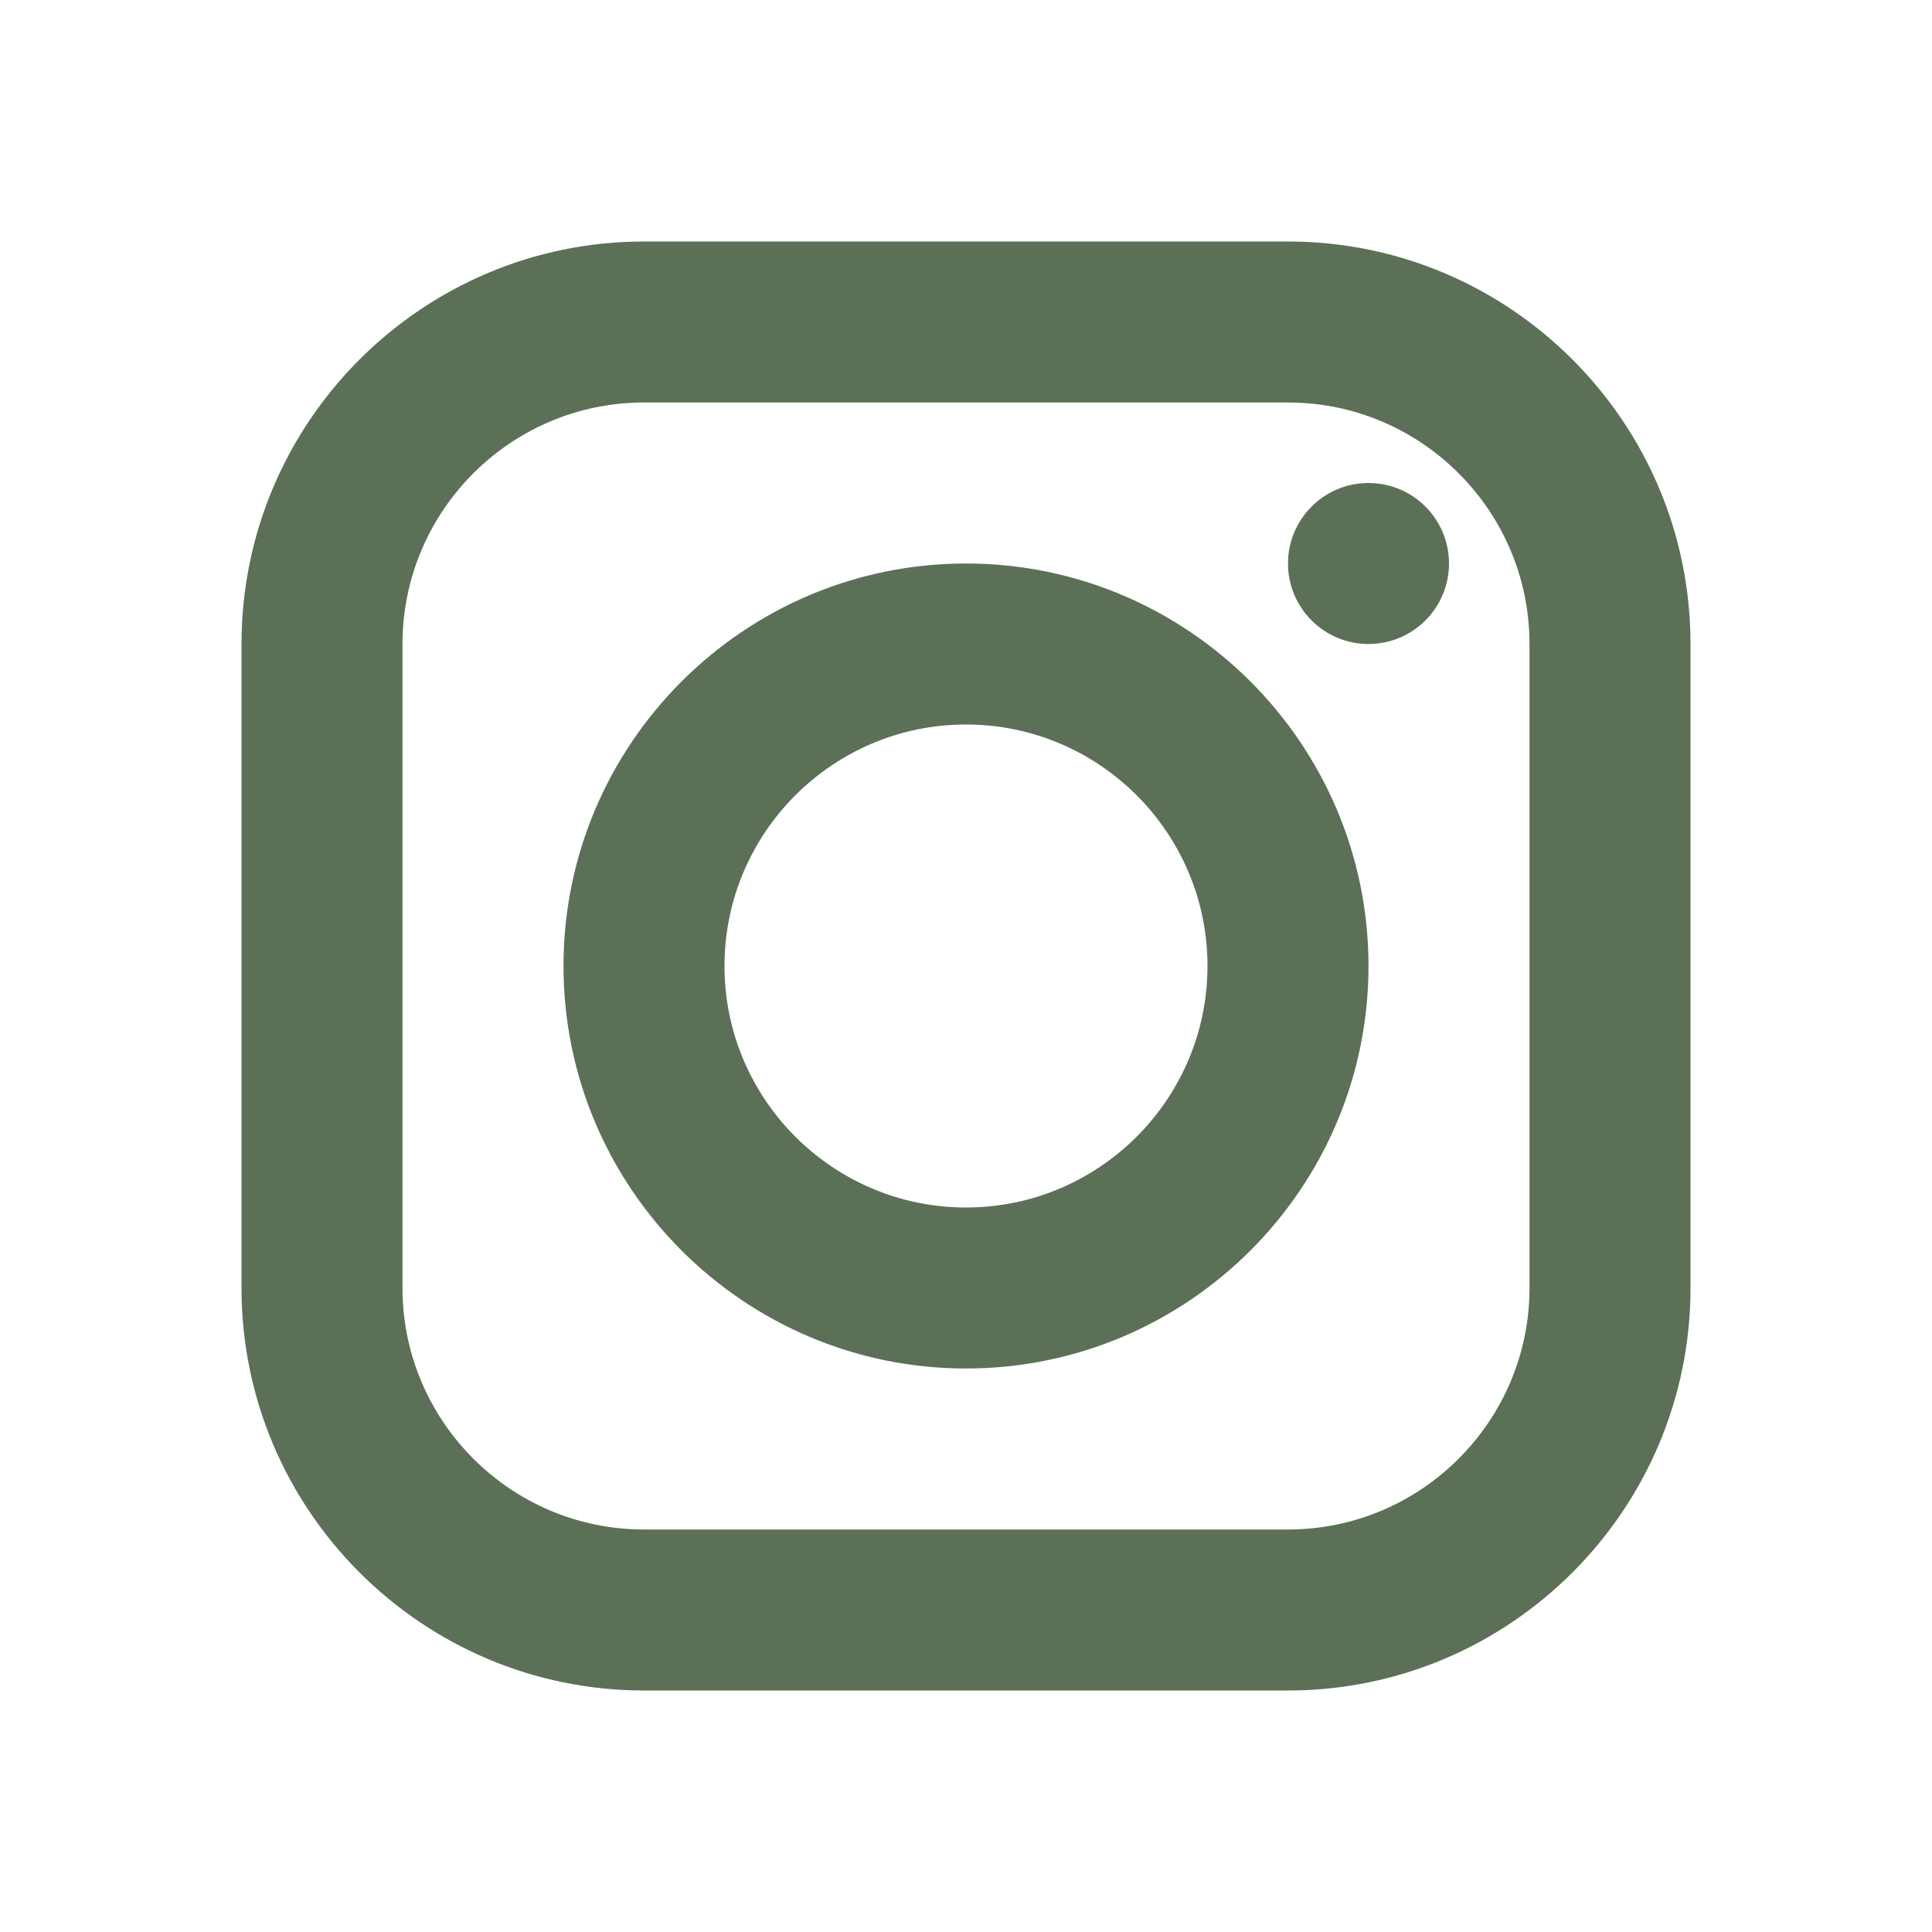
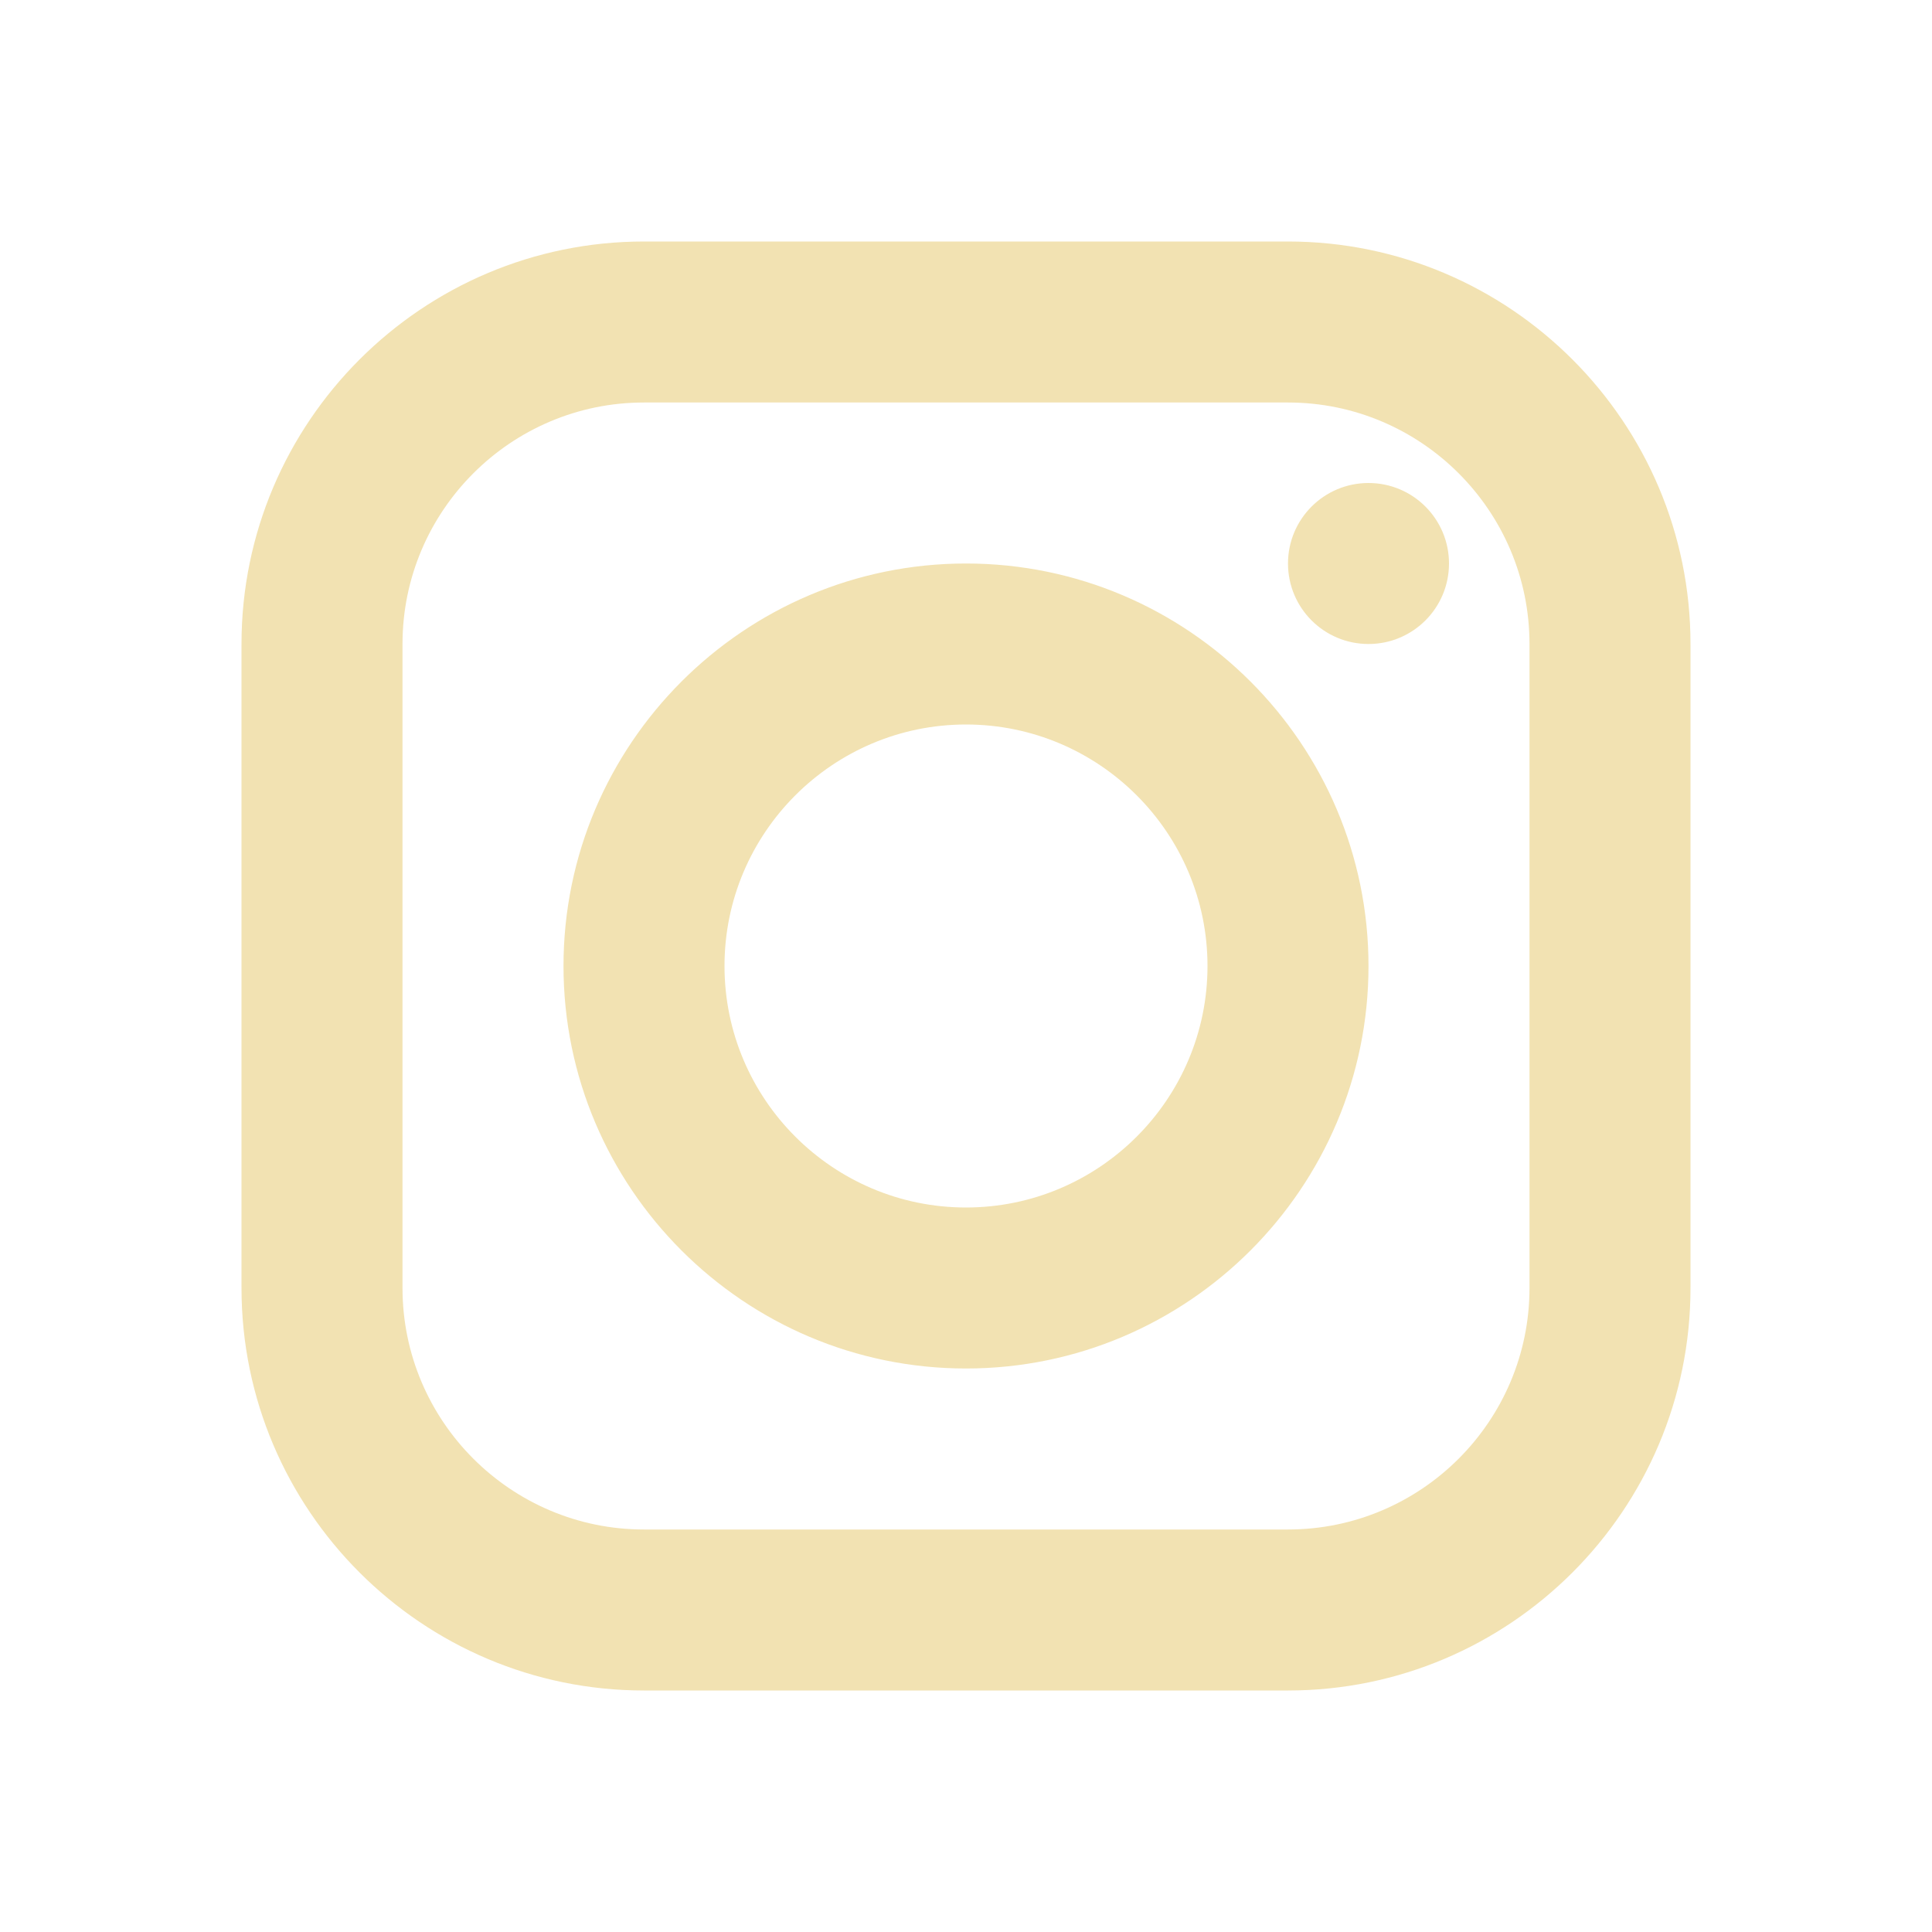
- <svg xmlns="http://www.w3.org/2000/svg" fill="#5C7057" viewBox="0 0 24 24" width="27px" height="27px">
+ <svg xmlns="http://www.w3.org/2000/svg" fill="rgb(242, 226, 178)" viewBox="0 0 24 24" width="27px" height="27px">
  <path d="M 8 3 C 5.243 3 3 5.243 3 8 L 3 16 C 3 18.757 5.243 21 8 21 L 16 21 C 18.757 21 21 18.757 21 16 L 21 8 C 21 5.243 18.757 3 16 3 L 8 3 z M 8 5 L 16 5 C 17.654 5 19 6.346 19 8 L 19 16 C 19 17.654 17.654 19 16 19 L 8 19 C 6.346 19 5 17.654 5 16 L 5 8 C 5 6.346 6.346 5 8 5 z M 17 6 A 1 1 0 0 0 16 7 A 1 1 0 0 0 17 8 A 1 1 0 0 0 18 7 A 1 1 0 0 0 17 6 z M 12 7 C 9.243 7 7 9.243 7 12 C 7 14.757 9.243 17 12 17 C 14.757 17 17 14.757 17 12 C 17 9.243 14.757 7 12 7 z M 12 9 C 13.654 9 15 10.346 15 12 C 15 13.654 13.654 15 12 15 C 10.346 15 9 13.654 9 12 C 9 10.346 10.346 9 12 9 z" />
</svg>
